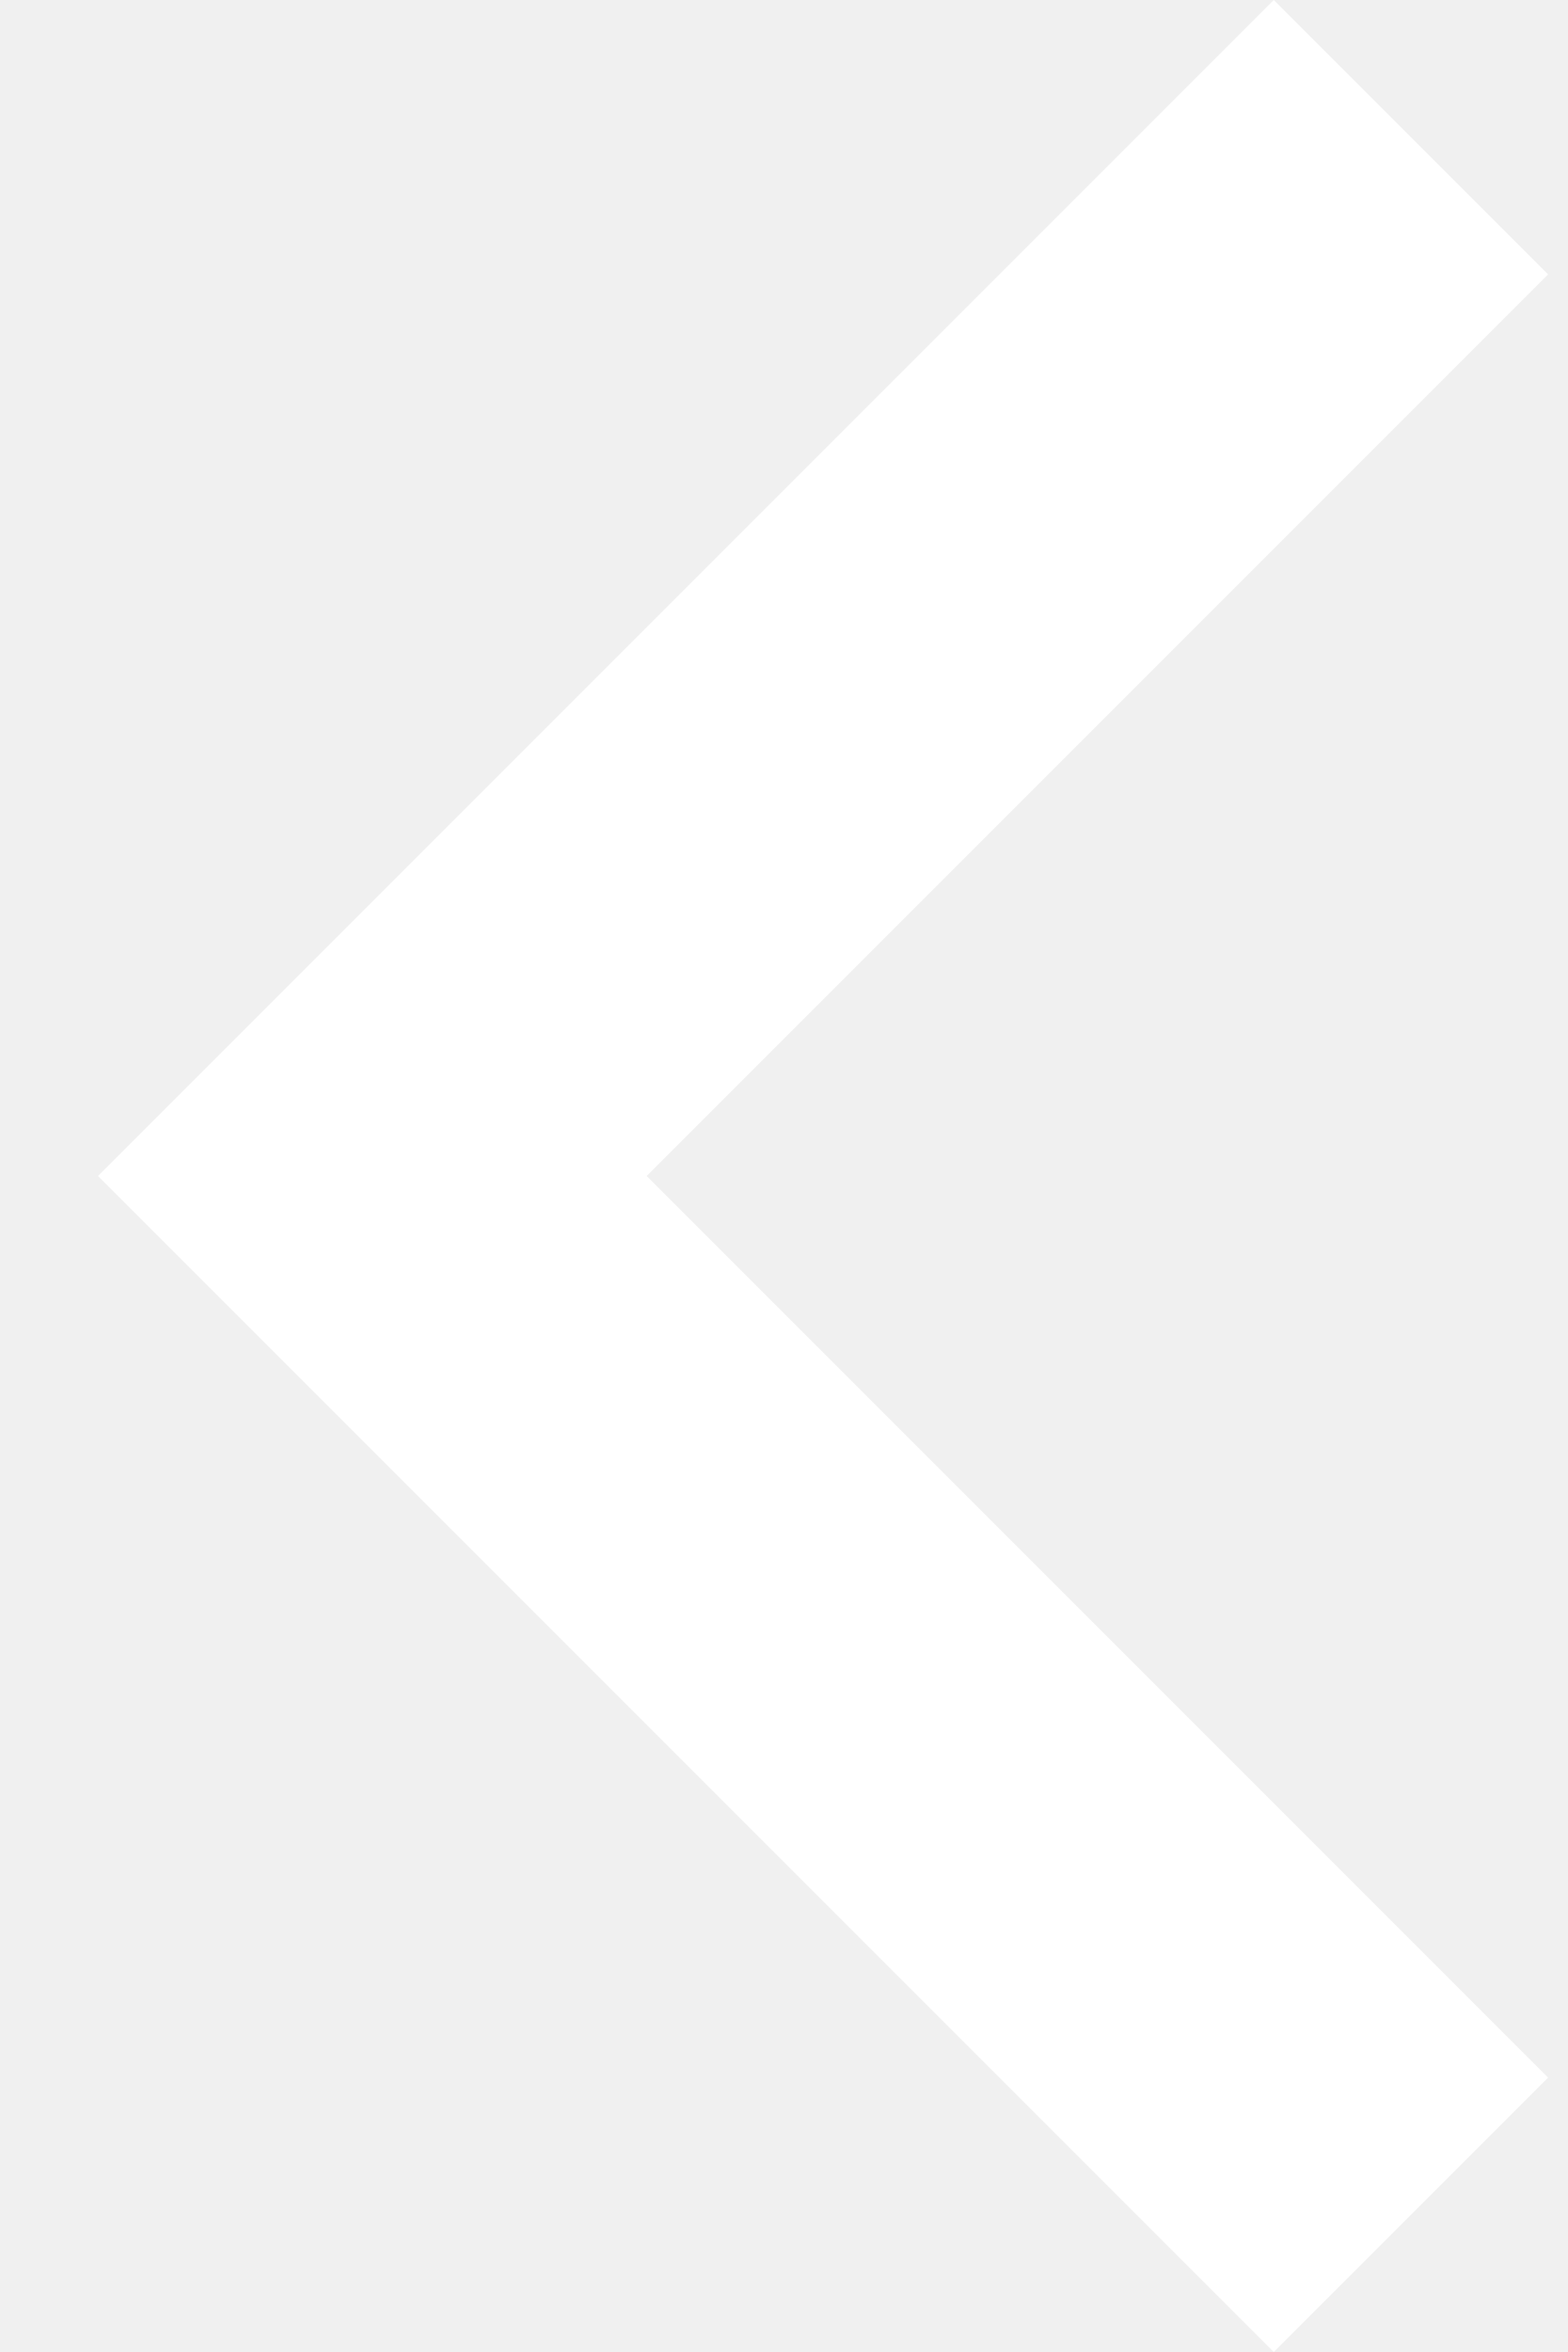
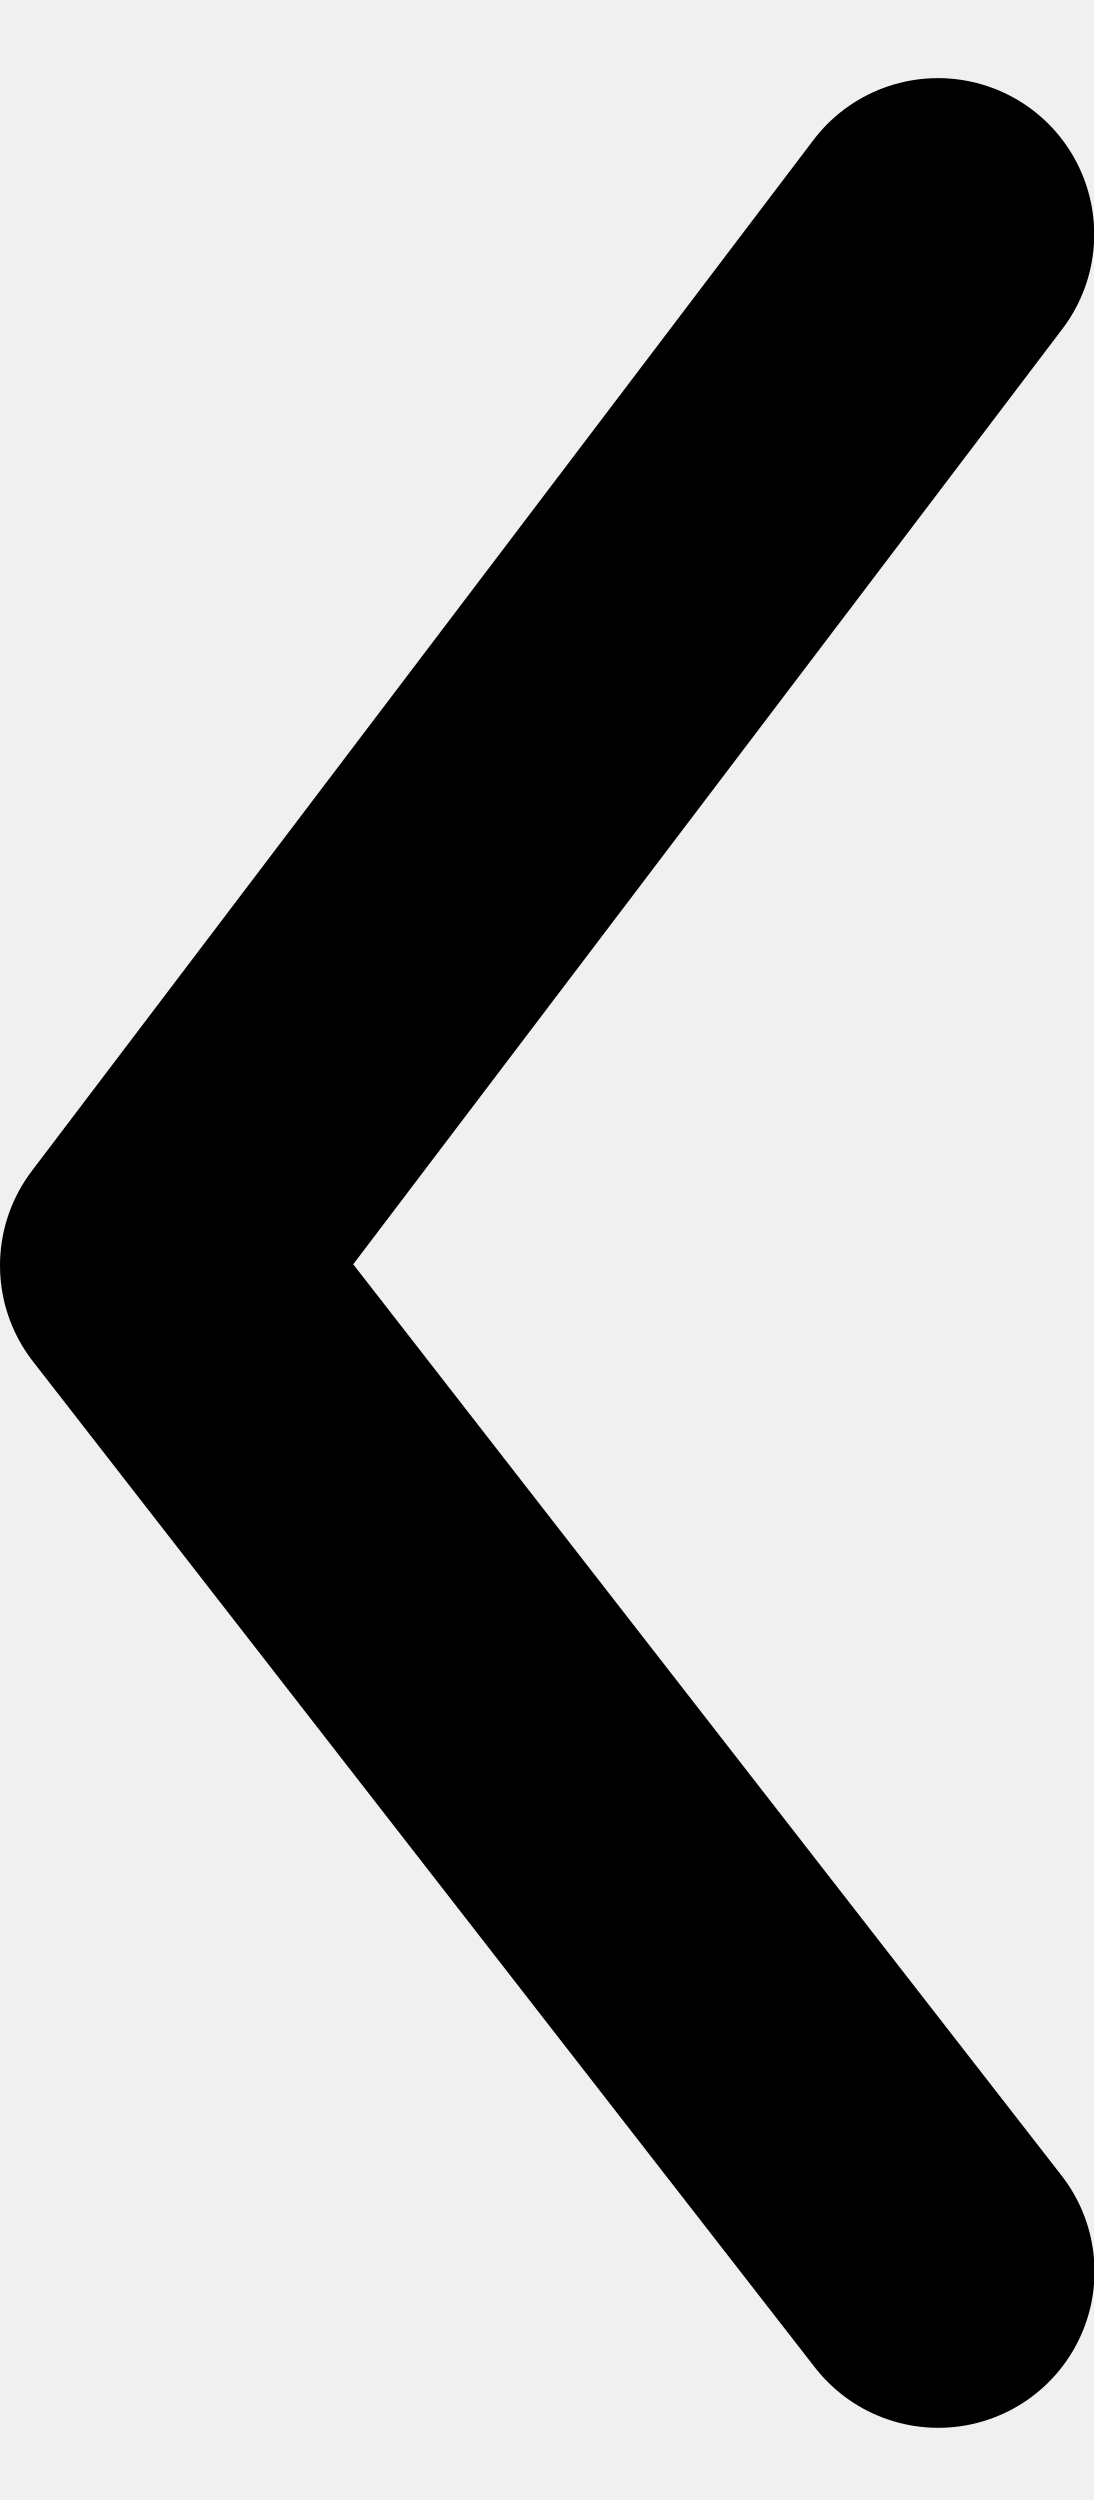
- <svg xmlns="http://www.w3.org/2000/svg" width="8px" height="12px" viewBox="0 0 8 12" version="1.1">
+ <svg xmlns="http://www.w3.org/2000/svg" width="7px" height="16px" viewBox="0 0 7 16" version="1.1">
  <defs />
-   <g id="Page-1" stroke="none" stroke-width="1" fill="none" fill-rule="evenodd">
-     <g id="Core" transform="translate(-218, -90)" fill="#FFFFFF">
-       <g id="chevron-left" transform="translate(218.5, 90)">
-         <polygon id="Shape" points="7.4 1.4 6 0 -8.8817842e-16 6 6 12 7.4 10.6 2.8 6" />
+   <g id="Playlist" stroke="none" stroke-width="1" fill="none" fill-rule="evenodd" transform="translate(-24, -44)" stroke-linecap="round" stroke-linejoin="round">
+     <g id="header" transform="translate(16, 39)" stroke="#000000" stroke-width="2">
+       <g id="back" transform="translate(0, 1)">
+         <polyline id="Line" points="14.003 5.5 9 12.099 14.005 18.538" />
      </g>
    </g>
  </g>
</svg>
